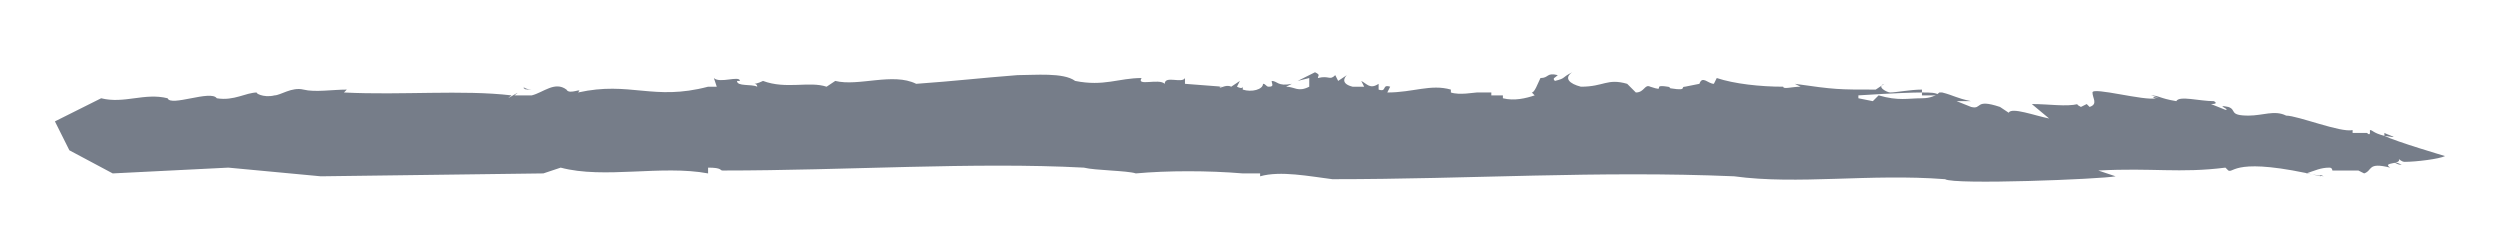
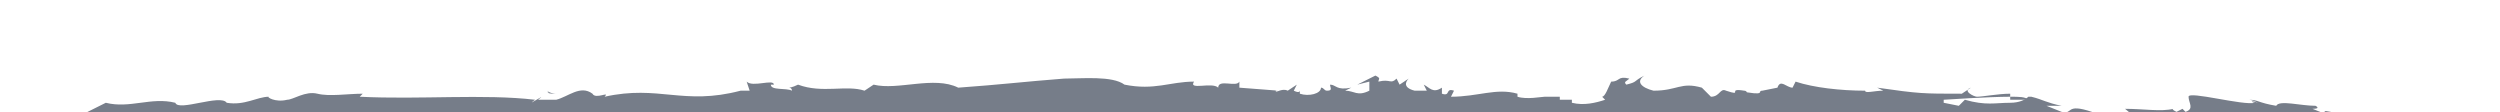
- <svg xmlns="http://www.w3.org/2000/svg" preserveAspectRatio="none" version="1.1" id="Layer_1" x="0px" y="0px" viewBox="0 0 86.5 8.6" style="enable-background:new 0 0 86.5 8.6;" xml:space="preserve">
+ <svg xmlns="http://www.w3.org/2000/svg" preserveAspectRatio="none" version="1.1" id="Layer_1" x="0px" y="0px">
  <style type="text/css">
	.st0{opacity:0.85;}
	.st1{fill:#5E6674;}
</style>
  <g id="XMLID_1485_" class="st0">
    <path id="XMLID_89_" class="st1" d="M26.1,2.9C26,2.9,26,2.9,26.1,2.9L26.1,2.9z" />
    <path id="XMLID_88_" class="st1" d="M53.2,2.6C53.2,2.6,53.2,2.6,53.2,2.6c0,0,0.1-0.1,0.1-0.1L53.2,2.6z" />
    <path id="XMLID_87_" class="st1" d="M57.6,2.9C57.6,2.9,57.6,2.9,57.6,2.9C57.6,2.8,57.6,2.8,57.6,2.9z" />
    <path id="XMLID_86_" class="st1" d="M43.1,3C43.1,3,43.1,3,43.1,3C43.1,3,43.1,3,43.1,3z" />
    <path id="XMLID_85_" class="st1" d="M18.1,3.1C18.1,3.1,18.1,3.1,18.1,3.1C18.1,3.1,18,3.1,18.1,3.1L18.1,3.1z" />
    <path id="XMLID_84_" class="st1" d="M18.1,3C18.2,3.1,18.1,3.1,18.1,3c0,0.1,0.1,0.1,0.3,0.1C18.4,3.1,18.2,3.1,18.1,3z" />
    <path id="XMLID_83_" class="st1" d="M3.5,3.3L3.5,3.3C3.6,3.3,3.6,3.3,3.5,3.3z" />
    <path id="XMLID_82_" class="st1" d="M43.6,6C43.5,6,43.5,6,43.6,6C43.5,6,43.6,6,43.6,6z" />
    <path id="XMLID_81_" class="st1" d="M5.8,3.3L5.8,3.3C5.8,3.3,5.8,3.3,5.8,3.3z" />
    <path id="XMLID_80_" class="st1" d="M53.3,2.5L53.3,2.5C53.3,2.5,53.3,2.5,53.3,2.5z" />
    <path id="XMLID_79_" class="st1" d="M61.6,2.9C61.6,2.9,61.6,3,61.6,2.9C61.6,3,61.6,3,61.6,2.9L61.6,2.9z" />
    <path id="XMLID_78_" class="st1" d="M81.9,4.5C81.9,4.5,81.9,4.4,81.9,4.5L81.9,4.5C81.9,4.5,81.9,4.5,81.9,4.5z" />
    <path id="XMLID_77_" class="st1" d="M67.1,3.3C67.1,3.3,67.2,3.3,67.1,3.3c-0.1-0.1-0.3-0.1-0.6-0.1l0,0.1L67.1,3.3z" />
    <path id="XMLID_76_" class="st1" d="M73.2,6.1l-0.6-0.2C74.5,5.8,75.4,6,77,5.8l0.1,0.1c0.2,0.1,0.2-0.5,3.2,0.2v0   c0,0-0.1-0.1,0.1,0L79.8,6c0.3-0.1,0.5-0.2,0.8-0.2c0.1,0,0.1,0.1,0.1,0.1l0.9,0L81.8,6c0.3-0.1,0.1-0.4,0.9-0.2   c-0.3-0.2,0.4-0.1,0.3-0.3c0,0,0.1,0.1,0.2,0.1c0.4,0,1.2-0.1,1.4-0.2c0,0-1.7-0.5-2.1-0.7c0.6,0.1,0.2,0,0-0.1l0,0.1   c-0.4-0.1-0.4-0.2-0.5-0.2c0,0,0,0,0,0l0,0c0,0,0,0,0,0.1c0,0,0,0.1-0.1,0l0,0c-0.2,0-0.4,0-0.5,0l0-0.1C81,4.6,79.5,4,79.1,4   c-0.4-0.2-0.8,0-1.3,0c-0.7,0-0.4-0.2-0.7-0.3c-0.5-0.1,0.1,0.1-0.1,0.1l-0.5-0.2c0.3,0,0.1-0.1,0.1-0.1c-0.5,0-1.2-0.2-1.3,0   c-0.6-0.1-0.6-0.2-0.9-0.2c0.1,0,0.3,0.1,0.3,0.1c-0.3-0.1-0.2,0-0.1,0c-0.4,0.1-2.2-0.4-2.2-0.2v0c0,0.2,0.2,0.4-0.1,0.5l-0.1-0.1   l-0.2,0.1c-0.2-0.1-0.1-0.1-0.1-0.1c-0.4,0.1-1,0-1.6,0l0.6,0.5c-0.5-0.1-1.3-0.4-1.4-0.2l-0.3-0.2c-0.9-0.3-0.6,0.1-1,0l-0.5-0.2   l0.5,0c-0.5-0.1-0.6-0.2-1-0.3c0,0,0,0,0,0c0,0,0,0,0,0l-0.1,0c-0.1,0.1-0.3,0.2-0.6,0.2c-0.5,0-0.8,0.1-1.5-0.1l-0.2,0.2l-0.5-0.1   V3.3c0,0,1.5-0.1,2.2-0.1l0-0.1c-0.4,0-0.9,0.1-1.1,0.1c-0.1,0-0.5-0.2-0.2-0.3l-0.3,0.2c-1.3,0-1.4,0-2.8-0.2L62.3,3   c-0.3,0-0.6,0.1-0.6,0c-0.8,0-1.7-0.1-2.3-0.3l-0.1,0.2c-0.2,0-0.4-0.3-0.5,0l-0.5,0.1c-0.2,0,0.2,0.2-0.8,0c0,0,0,0.1,0,0.1h0.3   c0,0,0-0.1-0.1-0.1c0,0,0,0,0,0c-0.6-0.1,0,0.2-0.6,0c-0.2-0.1-0.2,0.2-0.5,0.2l-0.3-0.3C55.6,2.7,55.5,3,54.7,3   c-0.4-0.1-0.6-0.3-0.3-0.5c-0.4,0.2-0.2,0.2-0.6,0.3c-0.1-0.1,0-0.1,0.1-0.2c-0.4-0.1-0.3,0.1-0.6,0.1c-0.1,0.2-0.2,0.5-0.3,0.5   l0.1,0.1c-0.3,0.1-0.7,0.2-1.1,0.1l0-0.1l-0.4,0l0-0.1l-0.6,0l0.1,0c-0.1,0-0.6,0.1-0.9,0l0-0.1c-0.7-0.2-1.3,0.1-2.2,0.1L48.1,3   c-0.3-0.1-0.1,0.2-0.4,0.1l0-0.2c-0.3,0.2-0.4,0-0.6-0.1l0.1,0.2l-0.4,0c-0.4-0.1-0.3-0.3-0.2-0.4l-0.3,0.2l-0.1-0.2   c-0.2,0.2-0.2,0-0.6,0.1c0-0.1,0.1-0.1-0.1-0.2l-0.6,0.3l0.4-0.1l0,0.3c-0.4,0.2-0.5,0-0.8,0l0.2-0.1c-0.5,0.1-0.5-0.1-0.7-0.1   C44,2.9,44.1,3,43.9,3c-0.1,0-0.1-0.1-0.2-0.1c0,0.2-0.4,0.3-0.7,0.2c0,0,0-0.1,0-0.1C43,3,43,3.1,42.8,3l0.1-0.2L42.6,3   c-0.2-0.1-0.4,0.1-0.4,0l0.1,0L41,2.9l0-0.2c-0.1,0.2-0.7-0.1-0.7,0.2c-0.2-0.2-1,0.1-0.8-0.2c-0.8,0-1.3,0.3-2.3,0.1   c-0.4-0.3-1.4-0.2-2-0.2c-1.3,0.1-2.1,0.2-3.5,0.3c-0.8-0.4-2,0.1-2.8-0.1L28.6,3c-0.6-0.2-1.4,0.1-2.2-0.2   c-0.2,0.1-0.3,0.1-0.3,0.1c0,0,0.1,0,0.1,0.1c-0.2-0.1-0.7,0-0.7-0.2l0.1,0c0-0.2-0.7,0.1-0.9-0.1L24.8,3l-0.4,0l0.1,0   c-1.9,0.5-2.7-0.2-4.5,0.2c0.2-0.2-0.3,0.1-0.4-0.1c-0.4-0.3-0.8,0.1-1.2,0.2c0,0,0,0,0,0l-0.6,0c0.4-0.3-0.5,0.3-0.1,0   c-1.7-0.2-3.8,0-5.8-0.1L12,3.1c-0.5,0-1.1,0.1-1.5,0c-0.4-0.1-0.8,0.2-1,0.2C9.1,3.4,8.8,3.2,8.9,3.2c-0.4,0-0.8,0.3-1.4,0.2   c-0.2-0.3-1.6,0.3-1.7,0l0,0c-0.8-0.2-1.5,0.2-2.3,0c0,0,0,0,0,0L1.9,4.2l0.5,1l1.5,0.8l4-0.2l3.2,0.3l7.7-0.1l0.6-0.2   c1.5,0.4,3.5-0.1,5.1,0.2l0-0.2c0.5,0,0.4,0.1,0.5,0.1c4.3,0,8.7-0.3,12.5-0.1c0.4,0.1,1.5,0.1,1.8,0.2C40.4,5.9,41.8,5.9,43,6l0,0   l0.6,0c0,0,0,0,0,0.1c0.7-0.2,1.7,0,2.5,0.1l0,0c4.8,0,9.2-0.3,13.9-0.1c2.2,0.3,4.7-0.1,7.3,0.1C67.6,6.4,72.7,6.2,73.2,6.1z" />
    <path id="XMLID_72_" class="st1" d="M80.7,6L80.7,6C80.7,6,80.7,6,80.7,6z" />
    <path id="XMLID_71_" class="st1" d="M70.2,3.6C70.2,3.6,70.2,3.6,70.2,3.6l-0.1-0.1L70.2,3.6z" />
    <path id="XMLID_70_" class="st1" d="M76.9,3.5c-0.3,0-0.3,0-0.3,0C76.7,3.5,76.8,3.5,76.9,3.5z" />
    <path id="XMLID_69_" class="st1" d="M83.1,5.7C83.3,5.7,83.2,5.7,83.1,5.7c-0.2-0.1-0.3-0.1-0.3-0.1C83,5.7,83,5.7,83.1,5.7z" />
    <path id="XMLID_68_" class="st1" d="M82.5,4.6L82.5,4.6C82.4,4.5,82.5,4.6,82.5,4.6z" />
  </g>
</svg>
